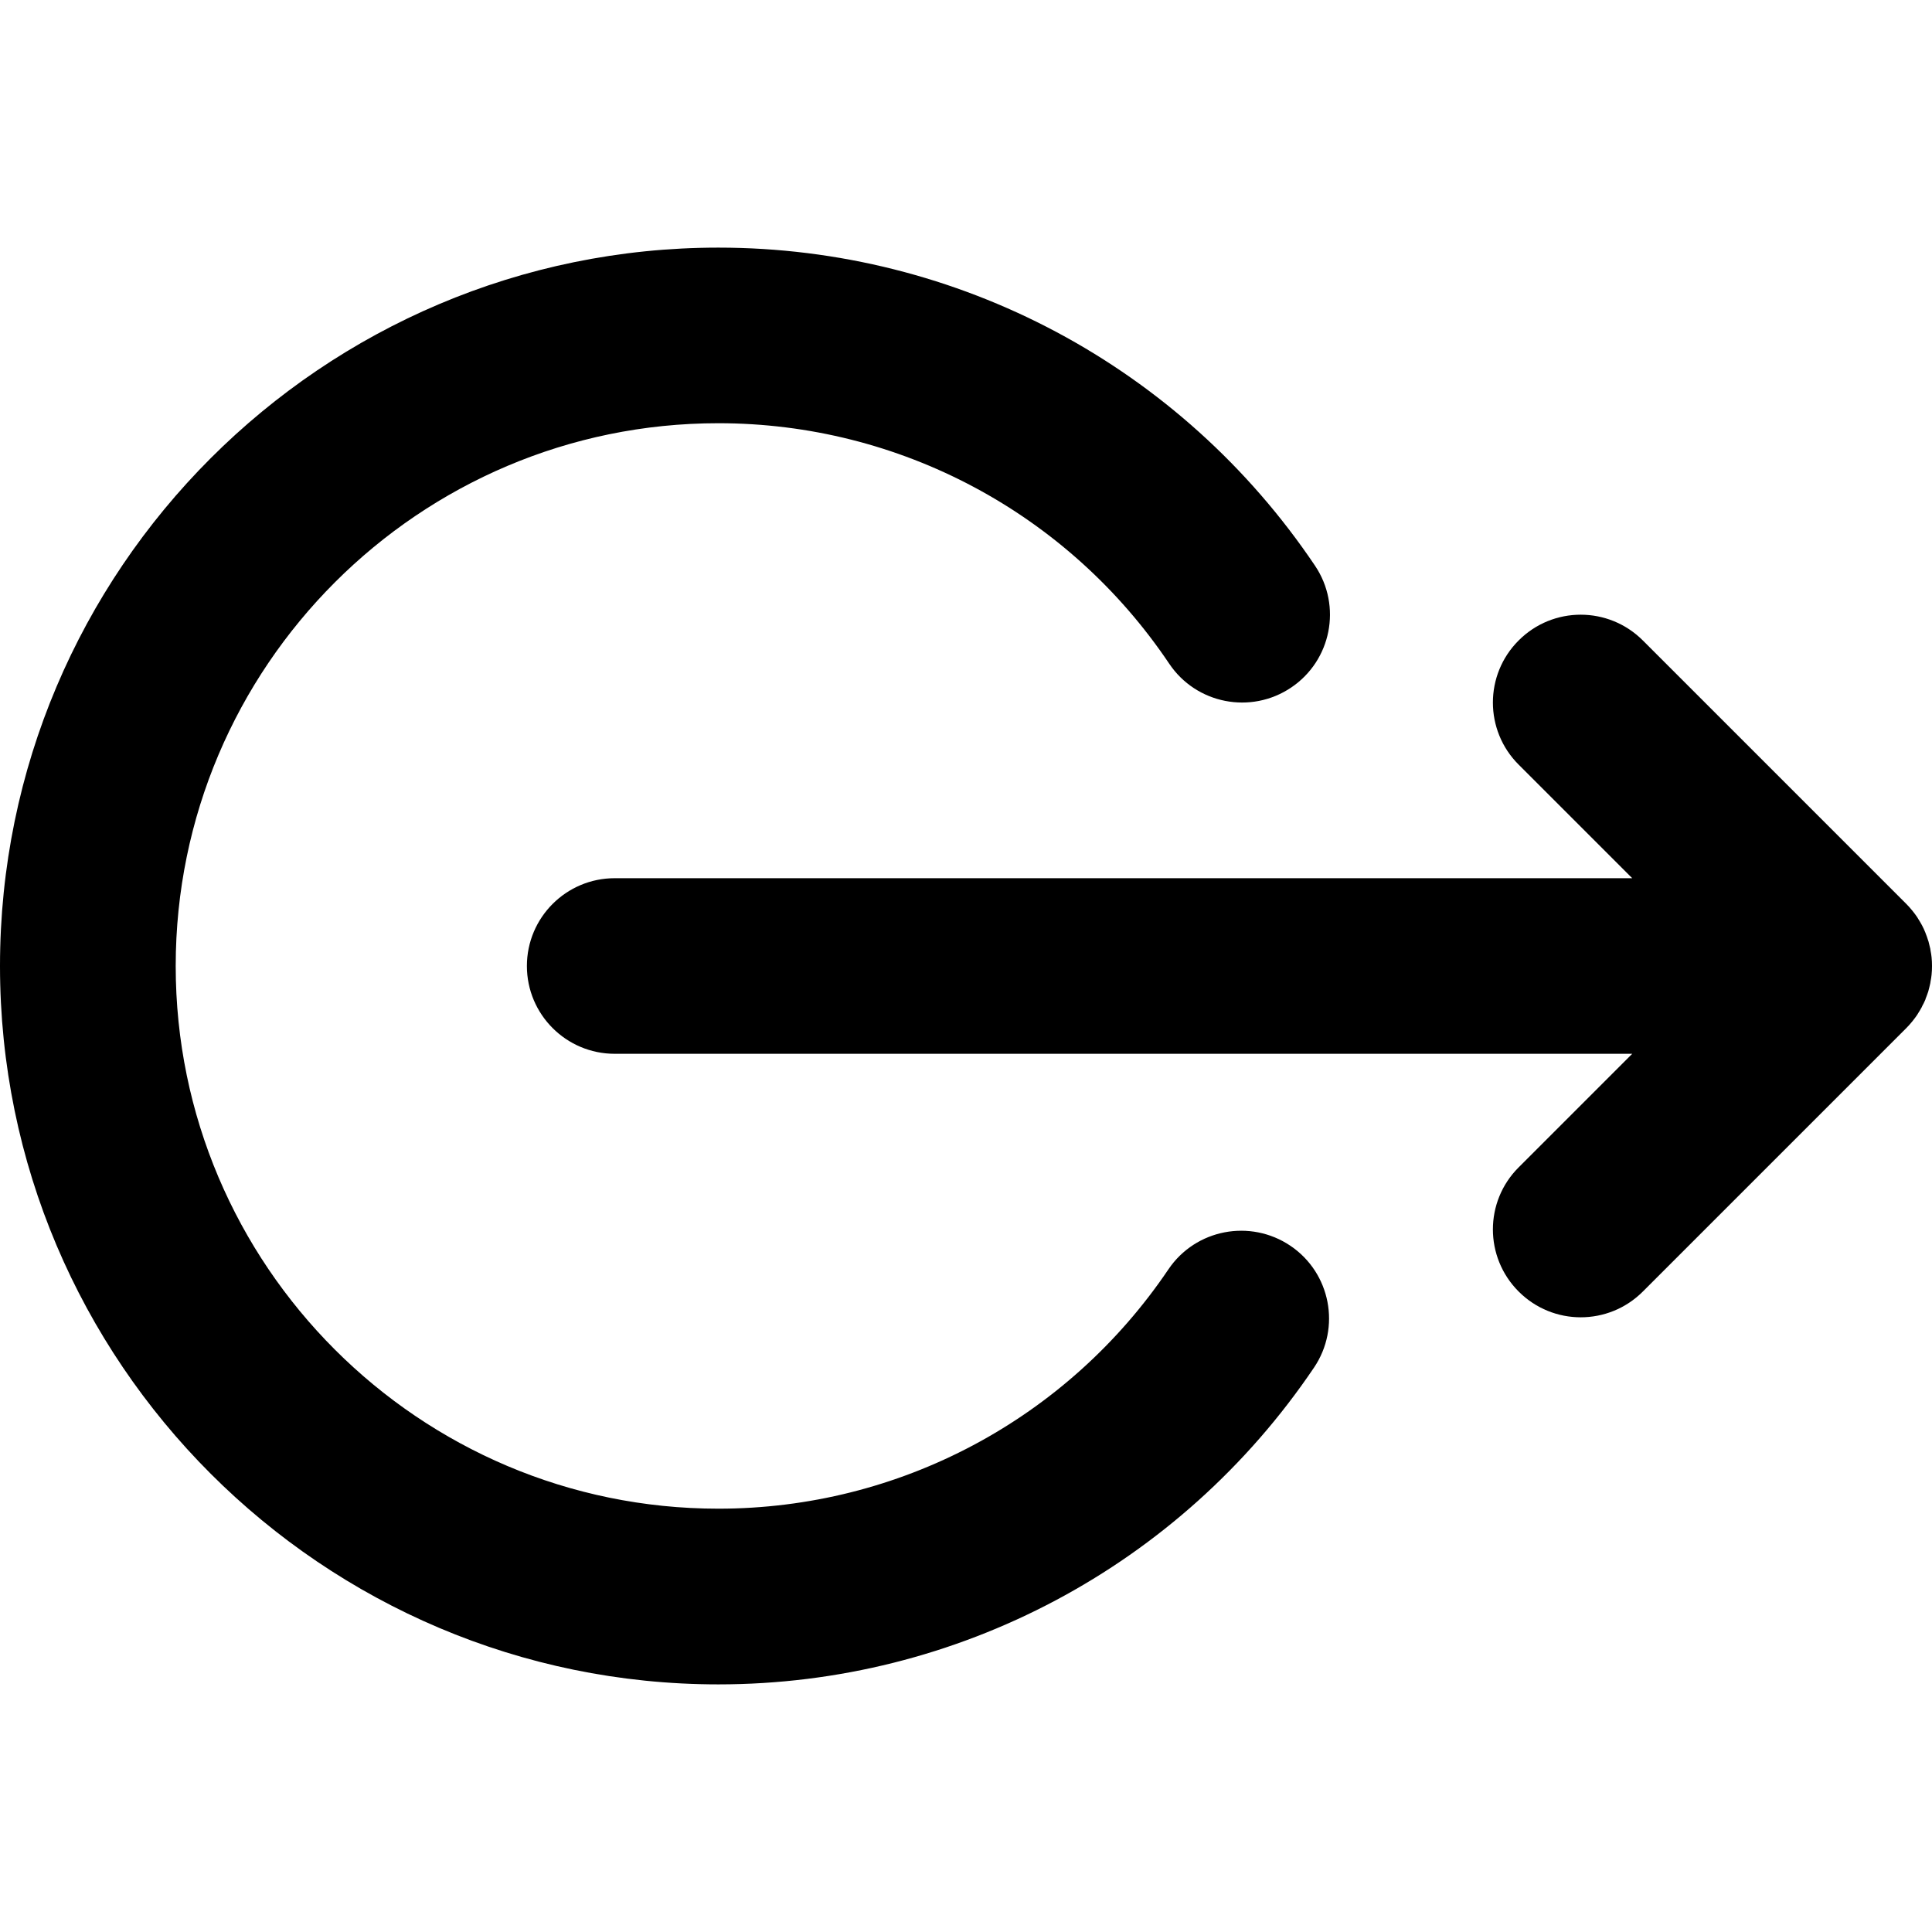
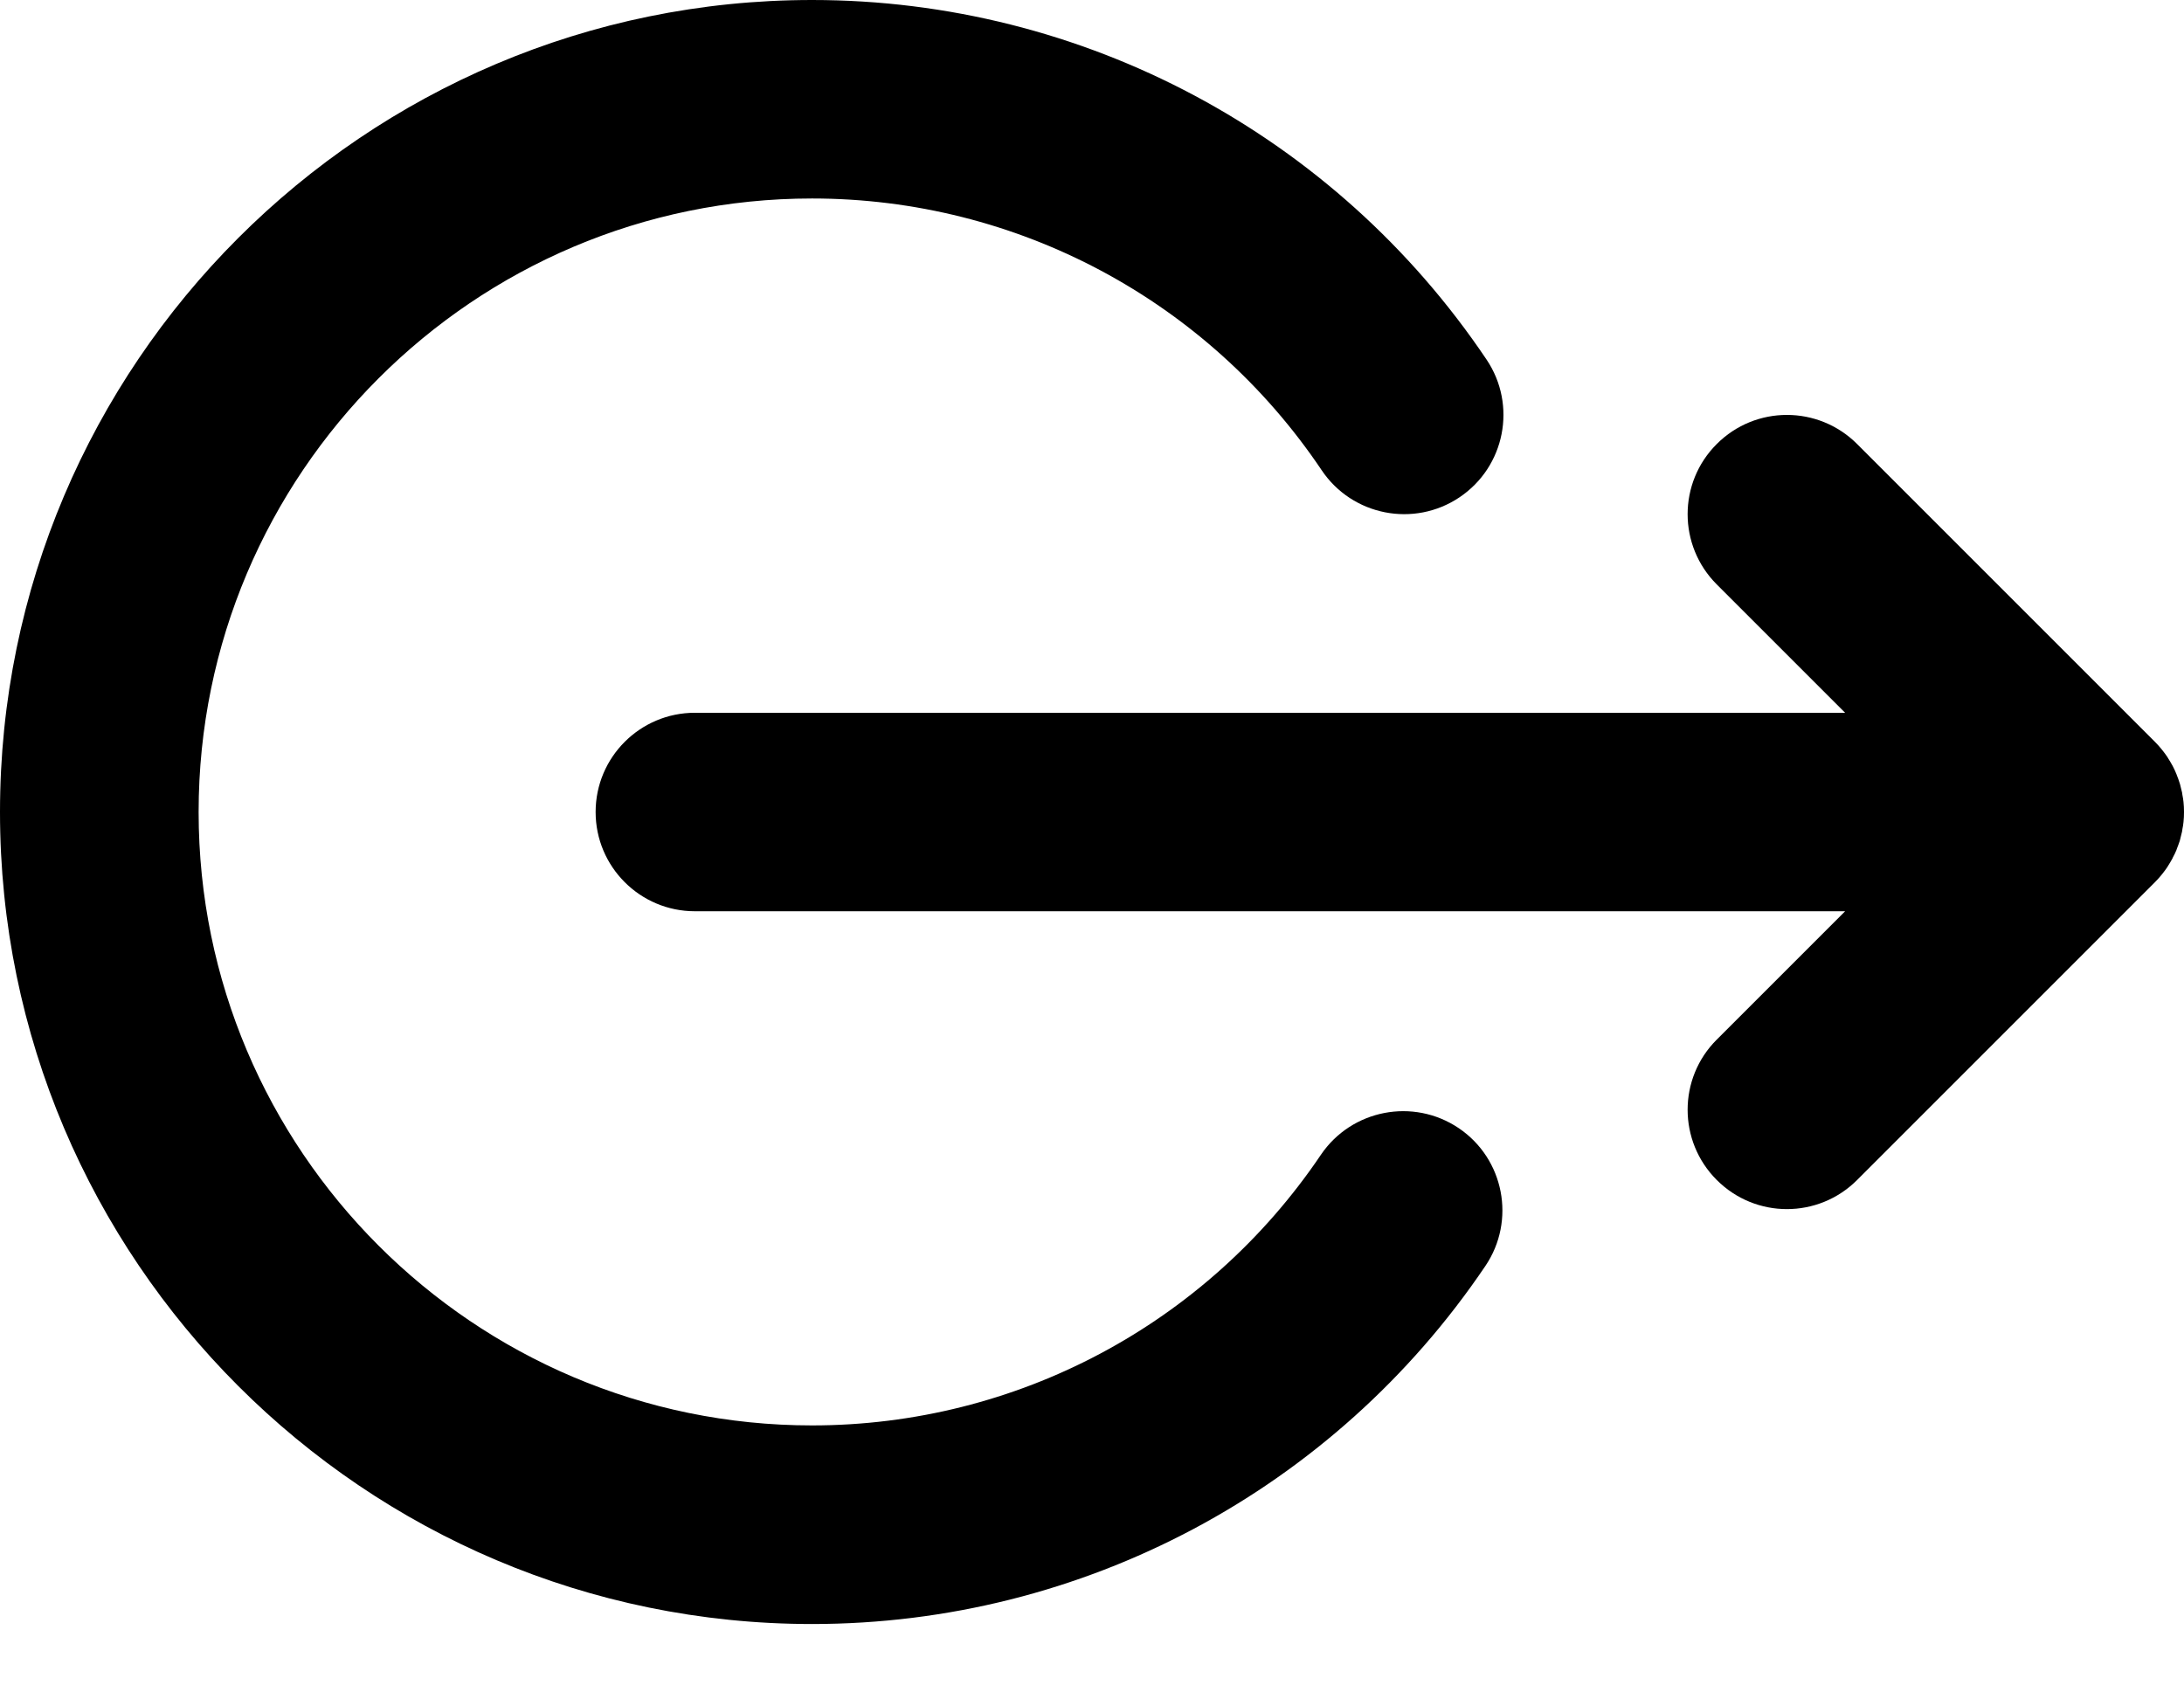
- <svg xmlns="http://www.w3.org/2000/svg" width="18" height="18" viewBox="0 0 18 18" fill="none">
-   <path d="M15.207 9.818H5.727C5.276 9.818 4.909 9.452 4.909 9C4.909 8.548 5.276 8.182 5.727 8.182H15.207L14.149 7.124C13.829 6.805 13.829 6.286 14.149 5.967C14.468 5.647 14.986 5.647 15.306 5.967L17.76 8.421C17.779 8.44 17.797 8.46 17.814 8.481C17.818 8.486 17.822 8.491 17.826 8.496C17.838 8.512 17.851 8.528 17.862 8.545C17.865 8.55 17.868 8.555 17.871 8.56C17.882 8.578 17.893 8.595 17.903 8.614C17.905 8.618 17.907 8.621 17.909 8.625C17.919 8.645 17.929 8.665 17.937 8.686C17.939 8.689 17.939 8.692 17.94 8.694C17.949 8.716 17.957 8.739 17.964 8.762C17.965 8.764 17.966 8.767 17.967 8.77C17.973 8.793 17.979 8.816 17.984 8.839C17.985 8.846 17.986 8.853 17.987 8.86C17.991 8.879 17.994 8.899 17.996 8.918C17.999 8.945 18 8.973 18 9C18 9.027 17.999 9.055 17.996 9.082C17.994 9.102 17.991 9.121 17.987 9.141C17.986 9.147 17.985 9.154 17.984 9.161C17.979 9.185 17.973 9.207 17.967 9.23C17.966 9.233 17.965 9.236 17.965 9.238C17.957 9.261 17.949 9.284 17.94 9.306C17.939 9.309 17.939 9.311 17.938 9.314C17.929 9.335 17.919 9.355 17.908 9.375C17.907 9.379 17.905 9.383 17.903 9.386C17.893 9.405 17.882 9.423 17.871 9.44C17.868 9.445 17.865 9.45 17.862 9.455C17.851 9.472 17.838 9.488 17.826 9.504C17.822 9.509 17.818 9.514 17.814 9.519C17.797 9.54 17.779 9.56 17.76 9.579L15.306 12.033C15.146 12.193 14.937 12.273 14.727 12.273C14.518 12.273 14.309 12.193 14.149 12.033C13.829 11.713 13.829 11.195 14.149 10.876L15.207 9.818Z" fill="black" />
-   <path d="M6.693 2.307C8.926 2.307 11.004 3.415 12.252 5.271C12.504 5.646 12.404 6.154 12.029 6.406C11.654 6.658 11.145 6.559 10.893 6.183C9.951 4.781 8.381 3.943 6.693 3.943C3.905 3.943 1.637 6.212 1.637 9C1.637 11.788 3.905 14.056 6.693 14.056C8.376 14.056 9.943 13.223 10.886 11.826C11.139 11.452 11.648 11.354 12.023 11.607C12.397 11.86 12.495 12.368 12.242 12.742C10.994 14.59 8.92 15.693 6.693 15.693C3.003 15.693 0 12.69 0 9C0 5.309 3.003 2.307 6.693 2.307Z" fill="black" />
+ <svg xmlns="http://www.w3.org/2000/svg" width="18" height="14" viewBox="0 0 18 14" fill="none">
+   <path d="M15.207 7.511H5.727C5.276 7.511 4.909 7.145 4.909 6.693C4.909 6.241 5.276 5.875 5.727 5.875H15.207L14.149 4.817C13.829 4.497 13.829 3.979 14.149 3.66C14.468 3.34 14.986 3.34 15.306 3.66L17.76 6.114C17.779 6.133 17.797 6.153 17.814 6.174C17.818 6.179 17.822 6.184 17.826 6.189C17.838 6.205 17.851 6.221 17.862 6.238C17.865 6.243 17.868 6.248 17.871 6.253C17.882 6.271 17.893 6.288 17.903 6.307C17.905 6.31 17.907 6.314 17.909 6.318C17.919 6.338 17.929 6.358 17.937 6.379C17.939 6.382 17.939 6.385 17.94 6.387C17.949 6.409 17.957 6.431 17.964 6.454C17.965 6.457 17.966 6.46 17.967 6.463C17.973 6.486 17.979 6.509 17.984 6.532C17.985 6.539 17.986 6.546 17.987 6.553C17.991 6.572 17.994 6.592 17.996 6.611C17.999 6.638 18 6.665 18 6.693C18 6.72 17.999 6.748 17.996 6.775C17.994 6.795 17.991 6.814 17.987 6.833C17.986 6.84 17.985 6.847 17.984 6.854C17.979 6.877 17.973 6.9 17.967 6.923C17.966 6.926 17.965 6.929 17.965 6.931C17.957 6.954 17.949 6.977 17.94 6.999C17.939 7.002 17.939 7.004 17.938 7.006C17.929 7.028 17.919 7.048 17.908 7.068C17.907 7.072 17.905 7.075 17.903 7.079C17.893 7.098 17.882 7.115 17.871 7.133C17.868 7.138 17.865 7.143 17.862 7.148C17.851 7.165 17.838 7.181 17.826 7.197C17.822 7.202 17.818 7.207 17.814 7.212C17.797 7.233 17.779 7.253 17.76 7.272L15.306 9.726C15.146 9.886 14.937 9.966 14.727 9.966C14.518 9.966 14.309 9.886 14.149 9.726C13.829 9.406 13.829 8.888 14.149 8.569L15.207 7.511Z" fill="black" />
+   <path d="M6.693 0C8.926 0 11.004 1.108 12.252 2.964C12.504 3.339 12.404 3.847 12.029 4.099C11.654 4.351 11.145 4.251 10.893 3.876C9.951 2.474 8.381 1.636 6.693 1.636C3.905 1.636 1.637 3.905 1.637 6.693C1.637 9.481 3.905 11.749 6.693 11.749C8.376 11.749 9.943 10.916 10.886 9.519C11.139 9.145 11.648 9.046 12.023 9.299C12.397 9.552 12.495 10.061 12.242 10.435C10.994 12.283 8.92 13.386 6.693 13.386C3.003 13.386 0 10.383 0 6.693C0 3.002 3.003 0 6.693 0Z" fill="black" />
</svg>
